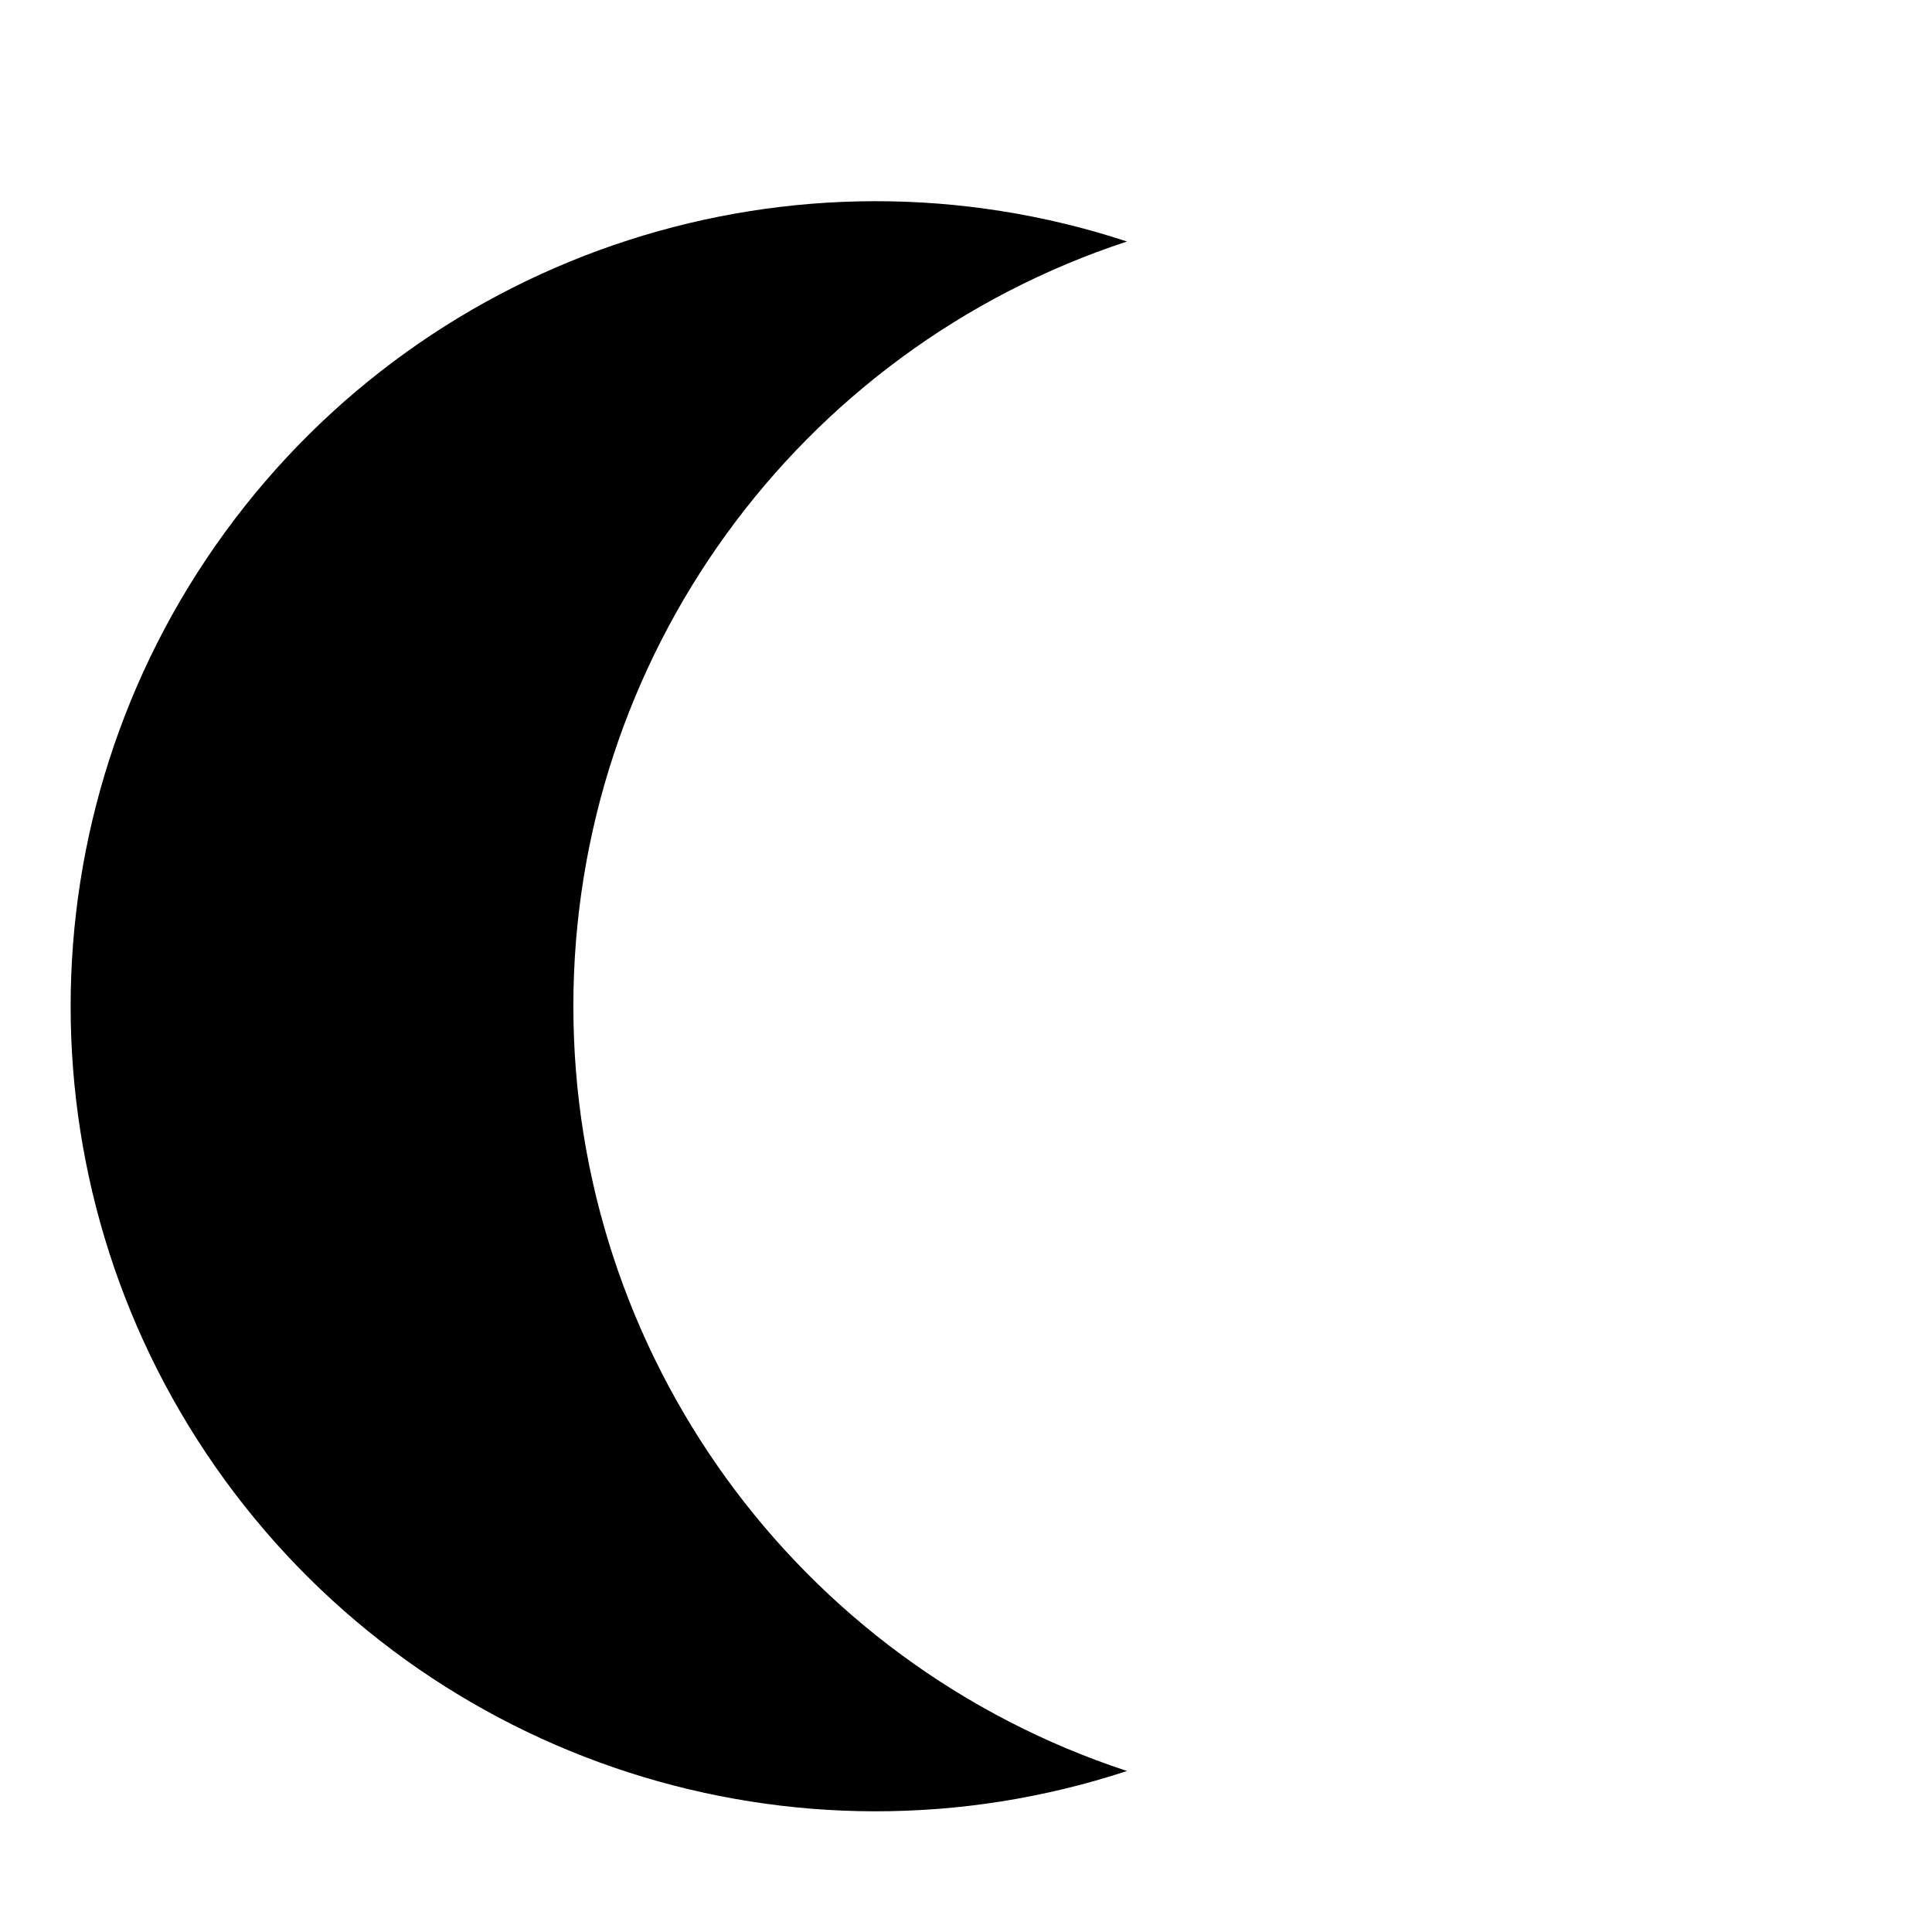
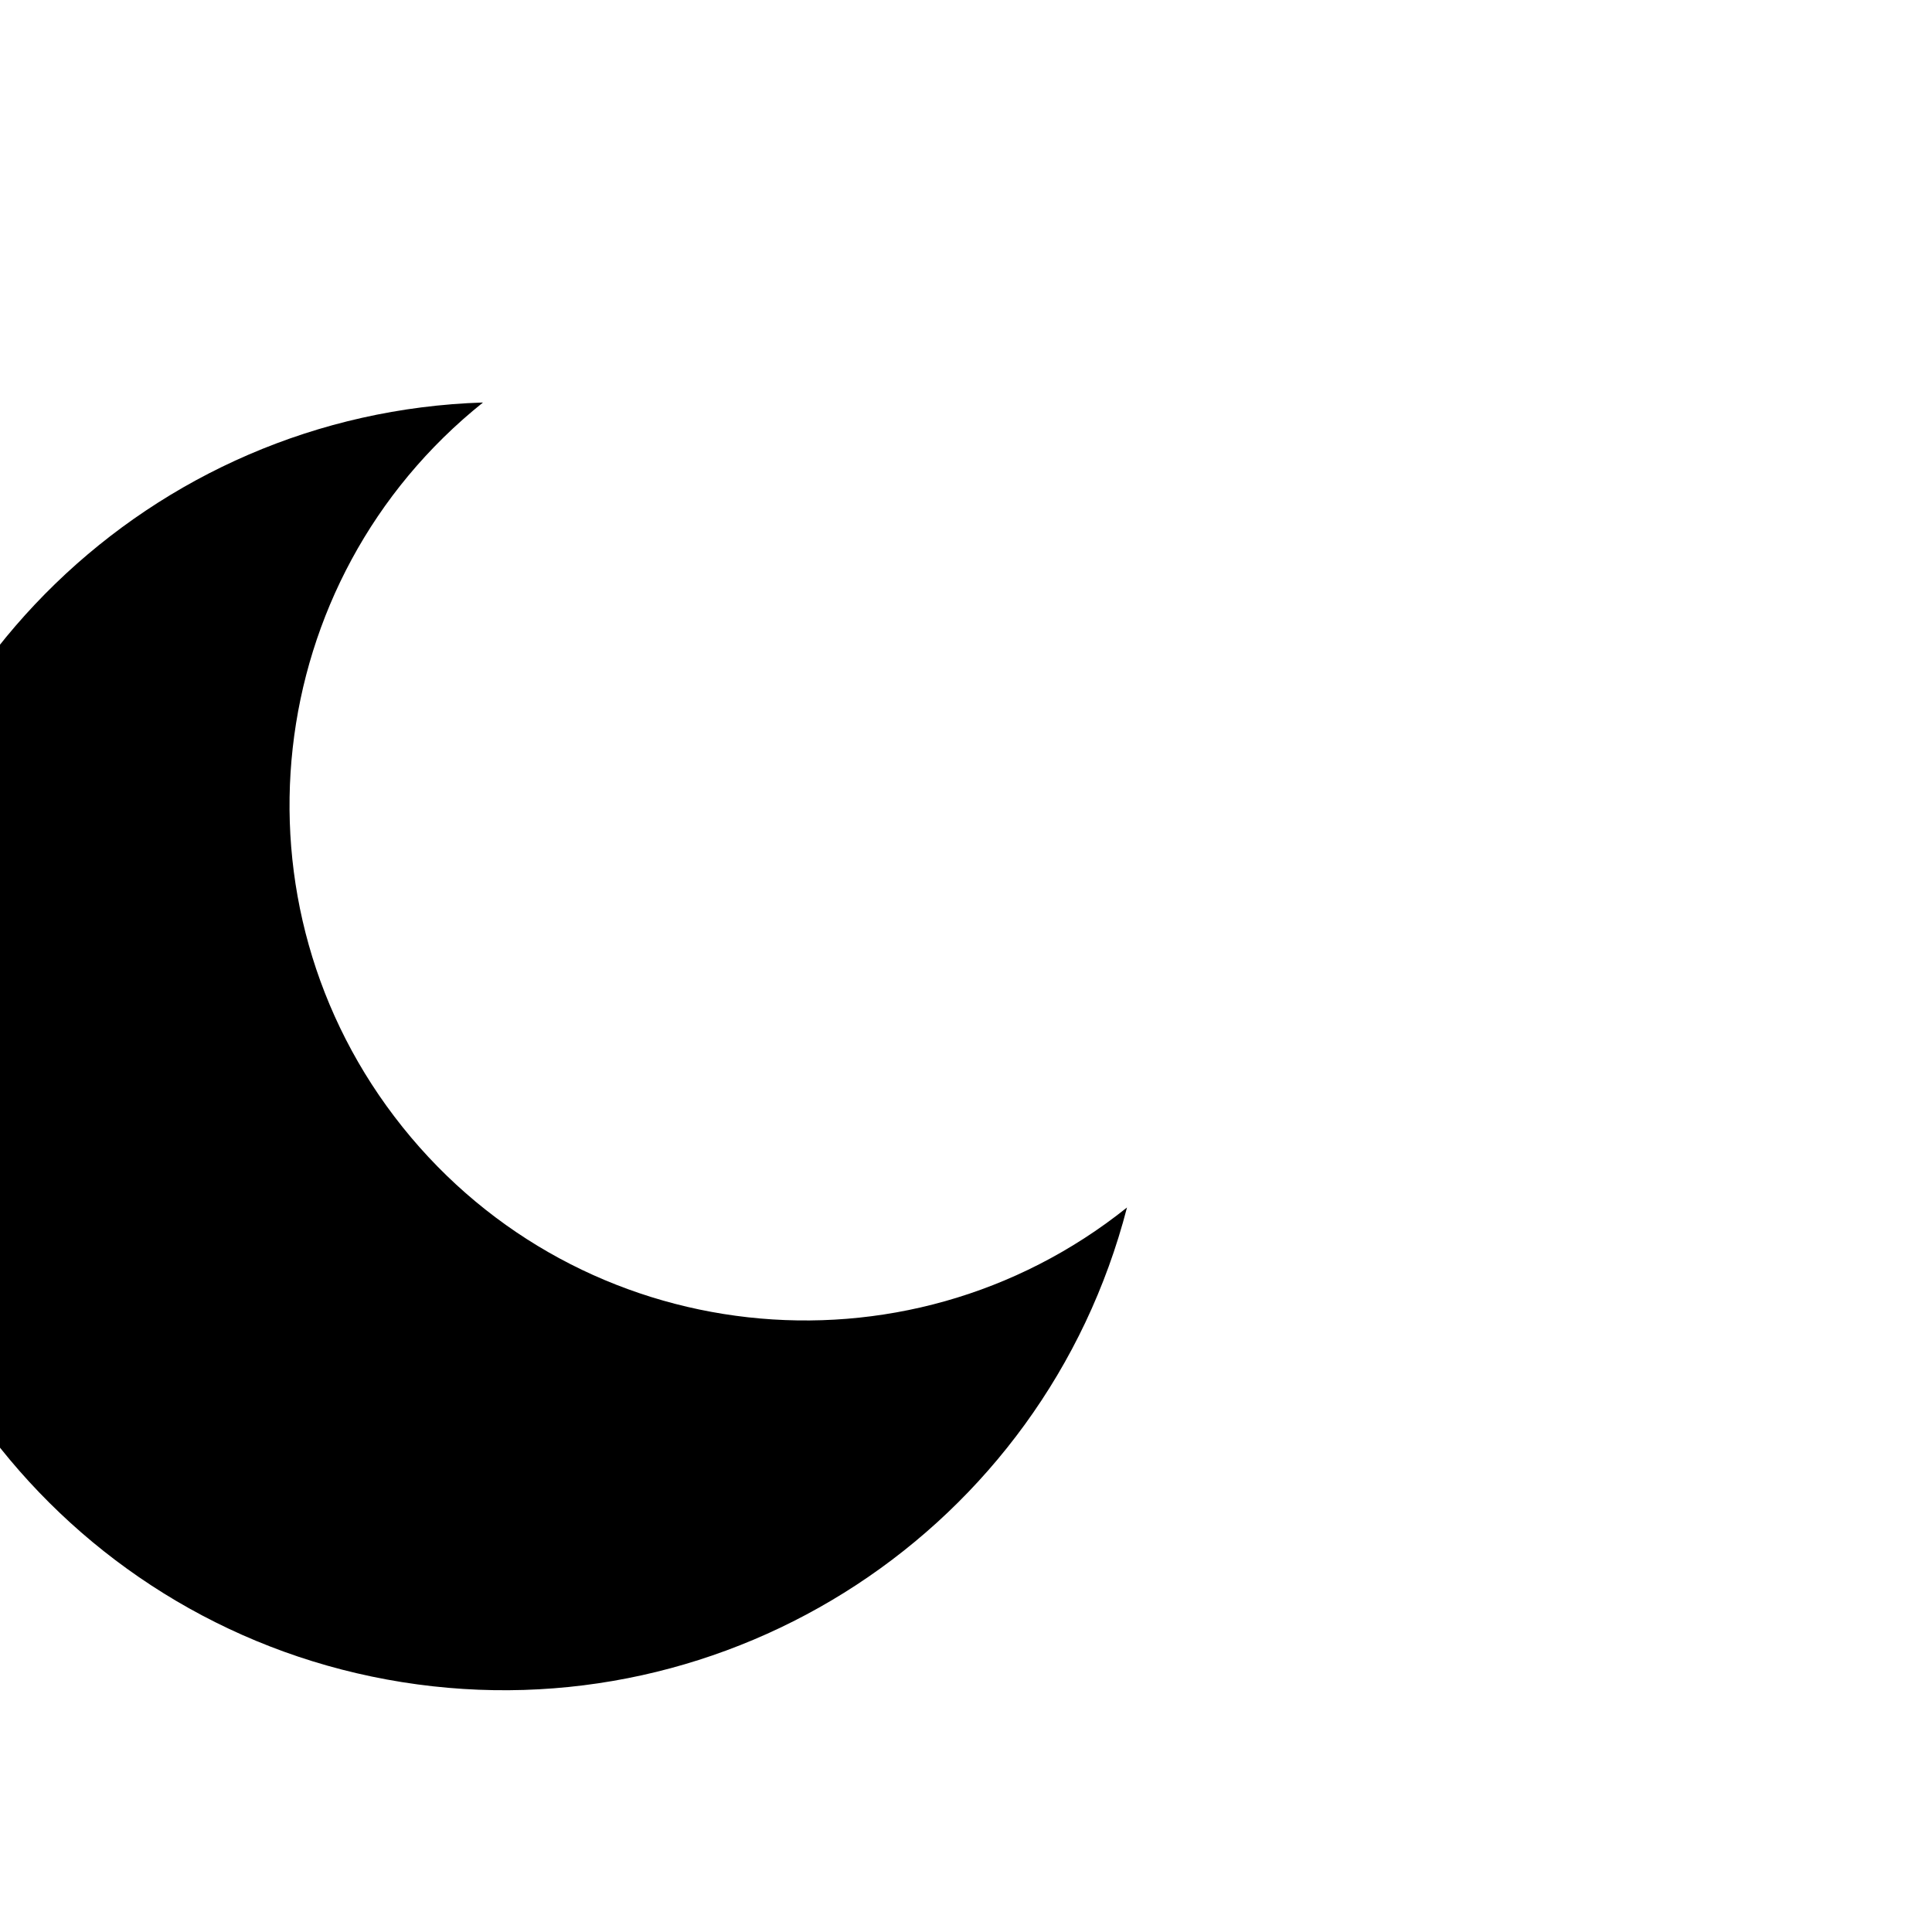
<svg xmlns="http://www.w3.org/2000/svg" viewBox="0 0 24 24">
-   <path d="M14 3 A10 10 0 1 0 14 22 A10 10 0 0 1 14 3 Z" fill="currentColor" stroke="currentColor" stroke-width="0" stroke-linecap="round" stroke-linejoin="round" />
+   <path d="M6 5 A8 8 0 1 0 14 15 A6 6 0 0 1 6 5 Z" fill="currentColor" stroke="currentColor" stroke-width="0" stroke-linecap="round" stroke-linejoin="round" />
</svg>
